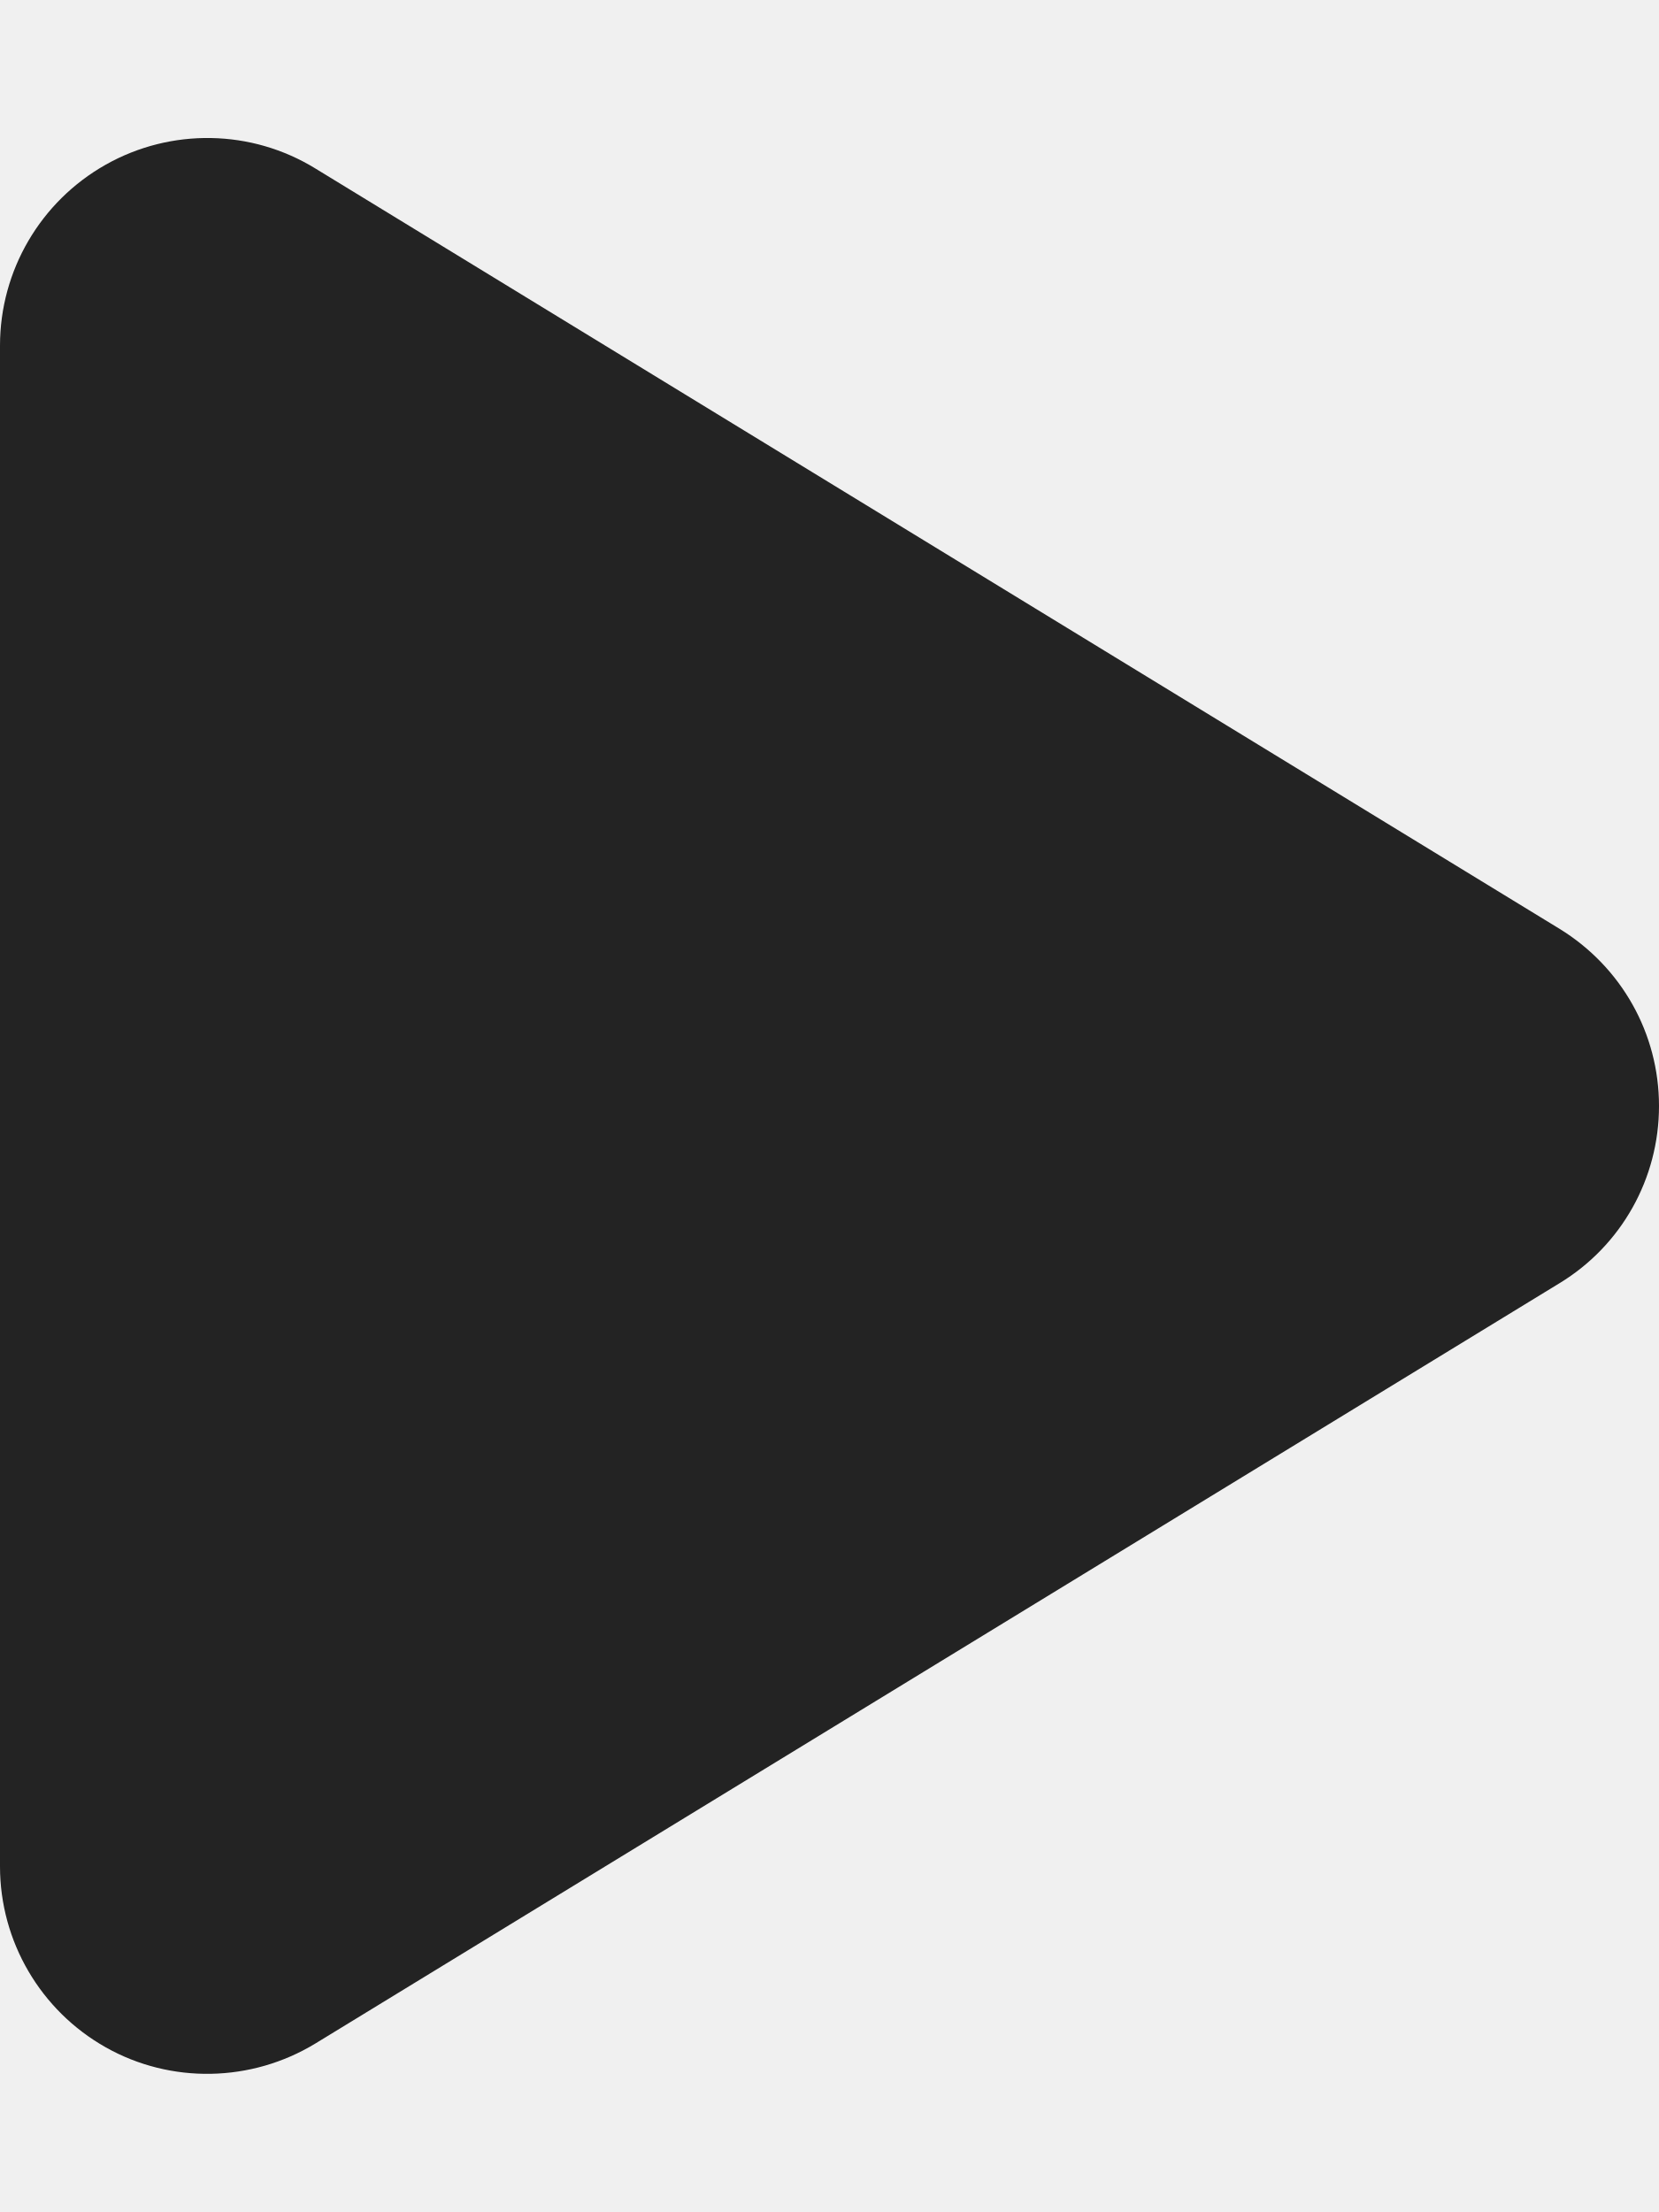
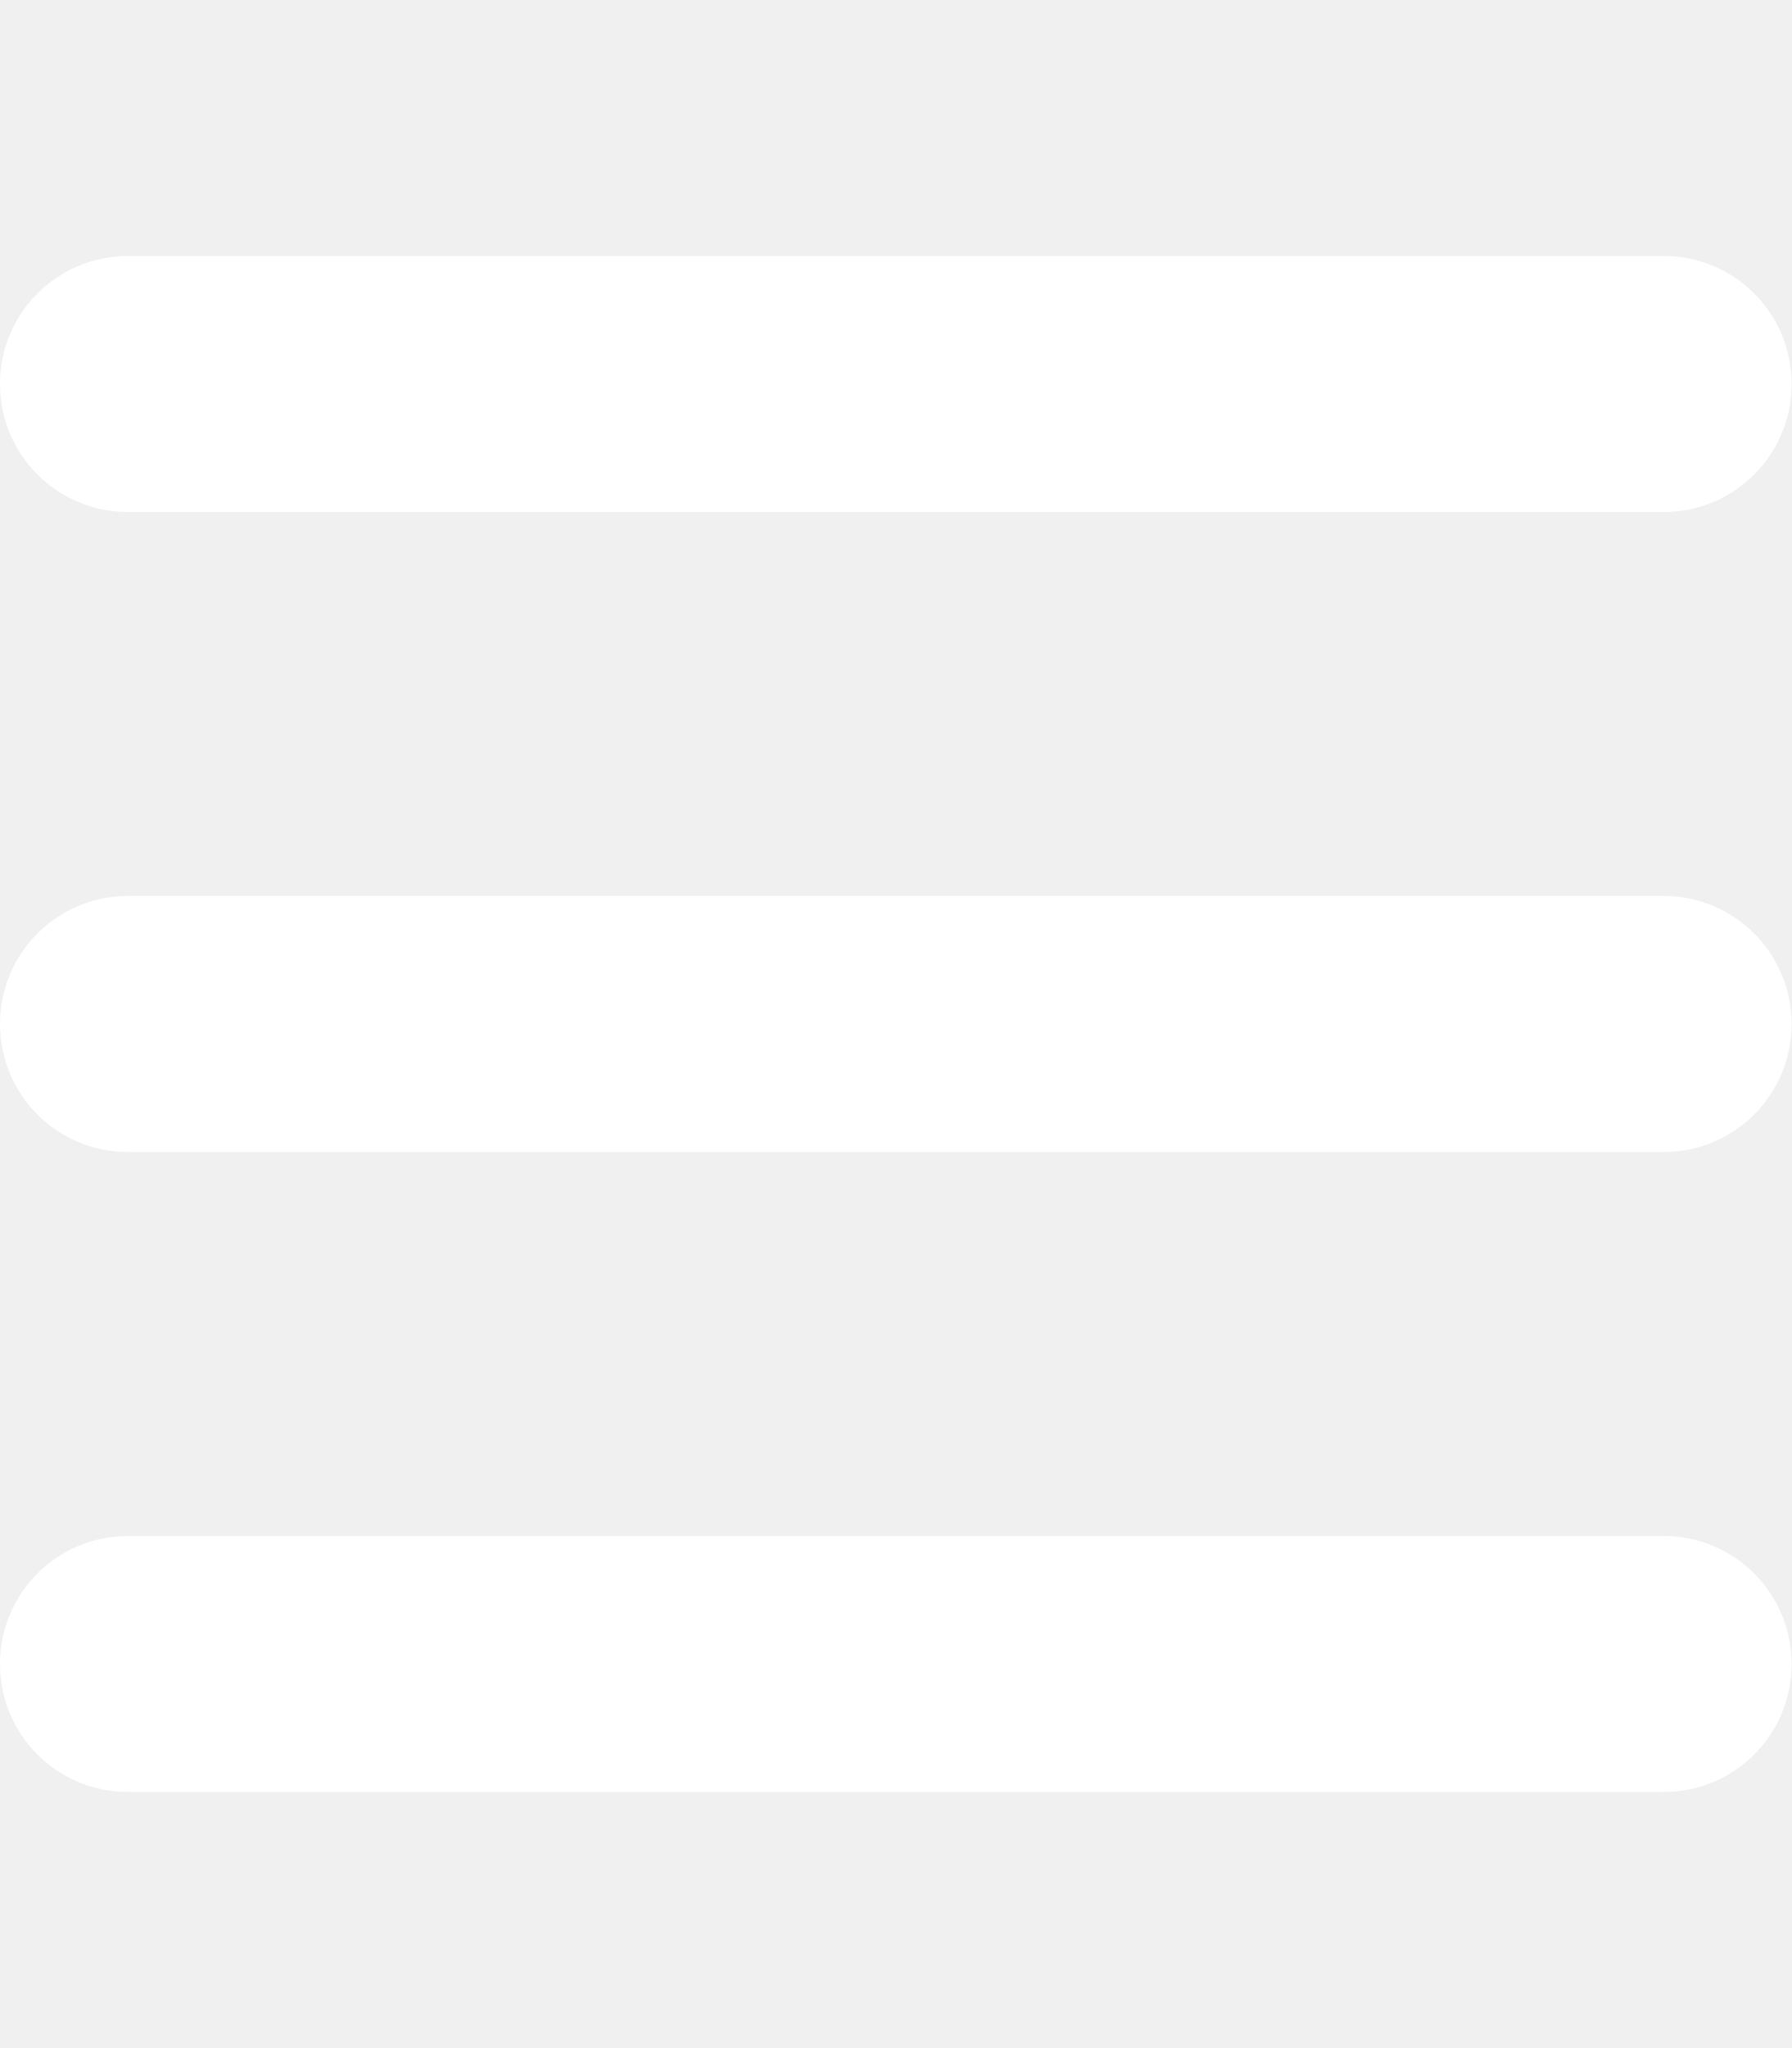
- <svg xmlns="http://www.w3.org/2000/svg" viewBox="0 0 384 512">
-   <path fill="#232323" d="M73 39c-14.8-9.1-33.4-9.4-48.5-.9S0 62.6 0 80V432c0 17.4 9.4 33.4 24.5 41.9s33.7 8.1 48.5-.9L361 297c14.3-8.7 23-24.2 23-41s-8.7-32.2-23-41L73 39z" />
+ <svg xmlns="http://www.w3.org/2000/svg" viewBox="0 0 448 512">
+   <path fill="#ffffff" d="M0 96C0 78.3 14.3 64 32 64H416c17.7 0 32 14.3 32 32s-14.3 32-32 32H32C14.3 128 0 113.7 0 96zM0 256c0-17.7 14.3-32 32-32H416c17.7 0 32 14.3 32 32s-14.3 32-32 32H32c-17.7 0-32-14.3-32-32zM448 416c0 17.7-14.3 32-32 32H32c-17.7 0-32-14.3-32-32s14.3-32 32-32H416c17.7 0 32 14.3 32 32z" />
</svg>
